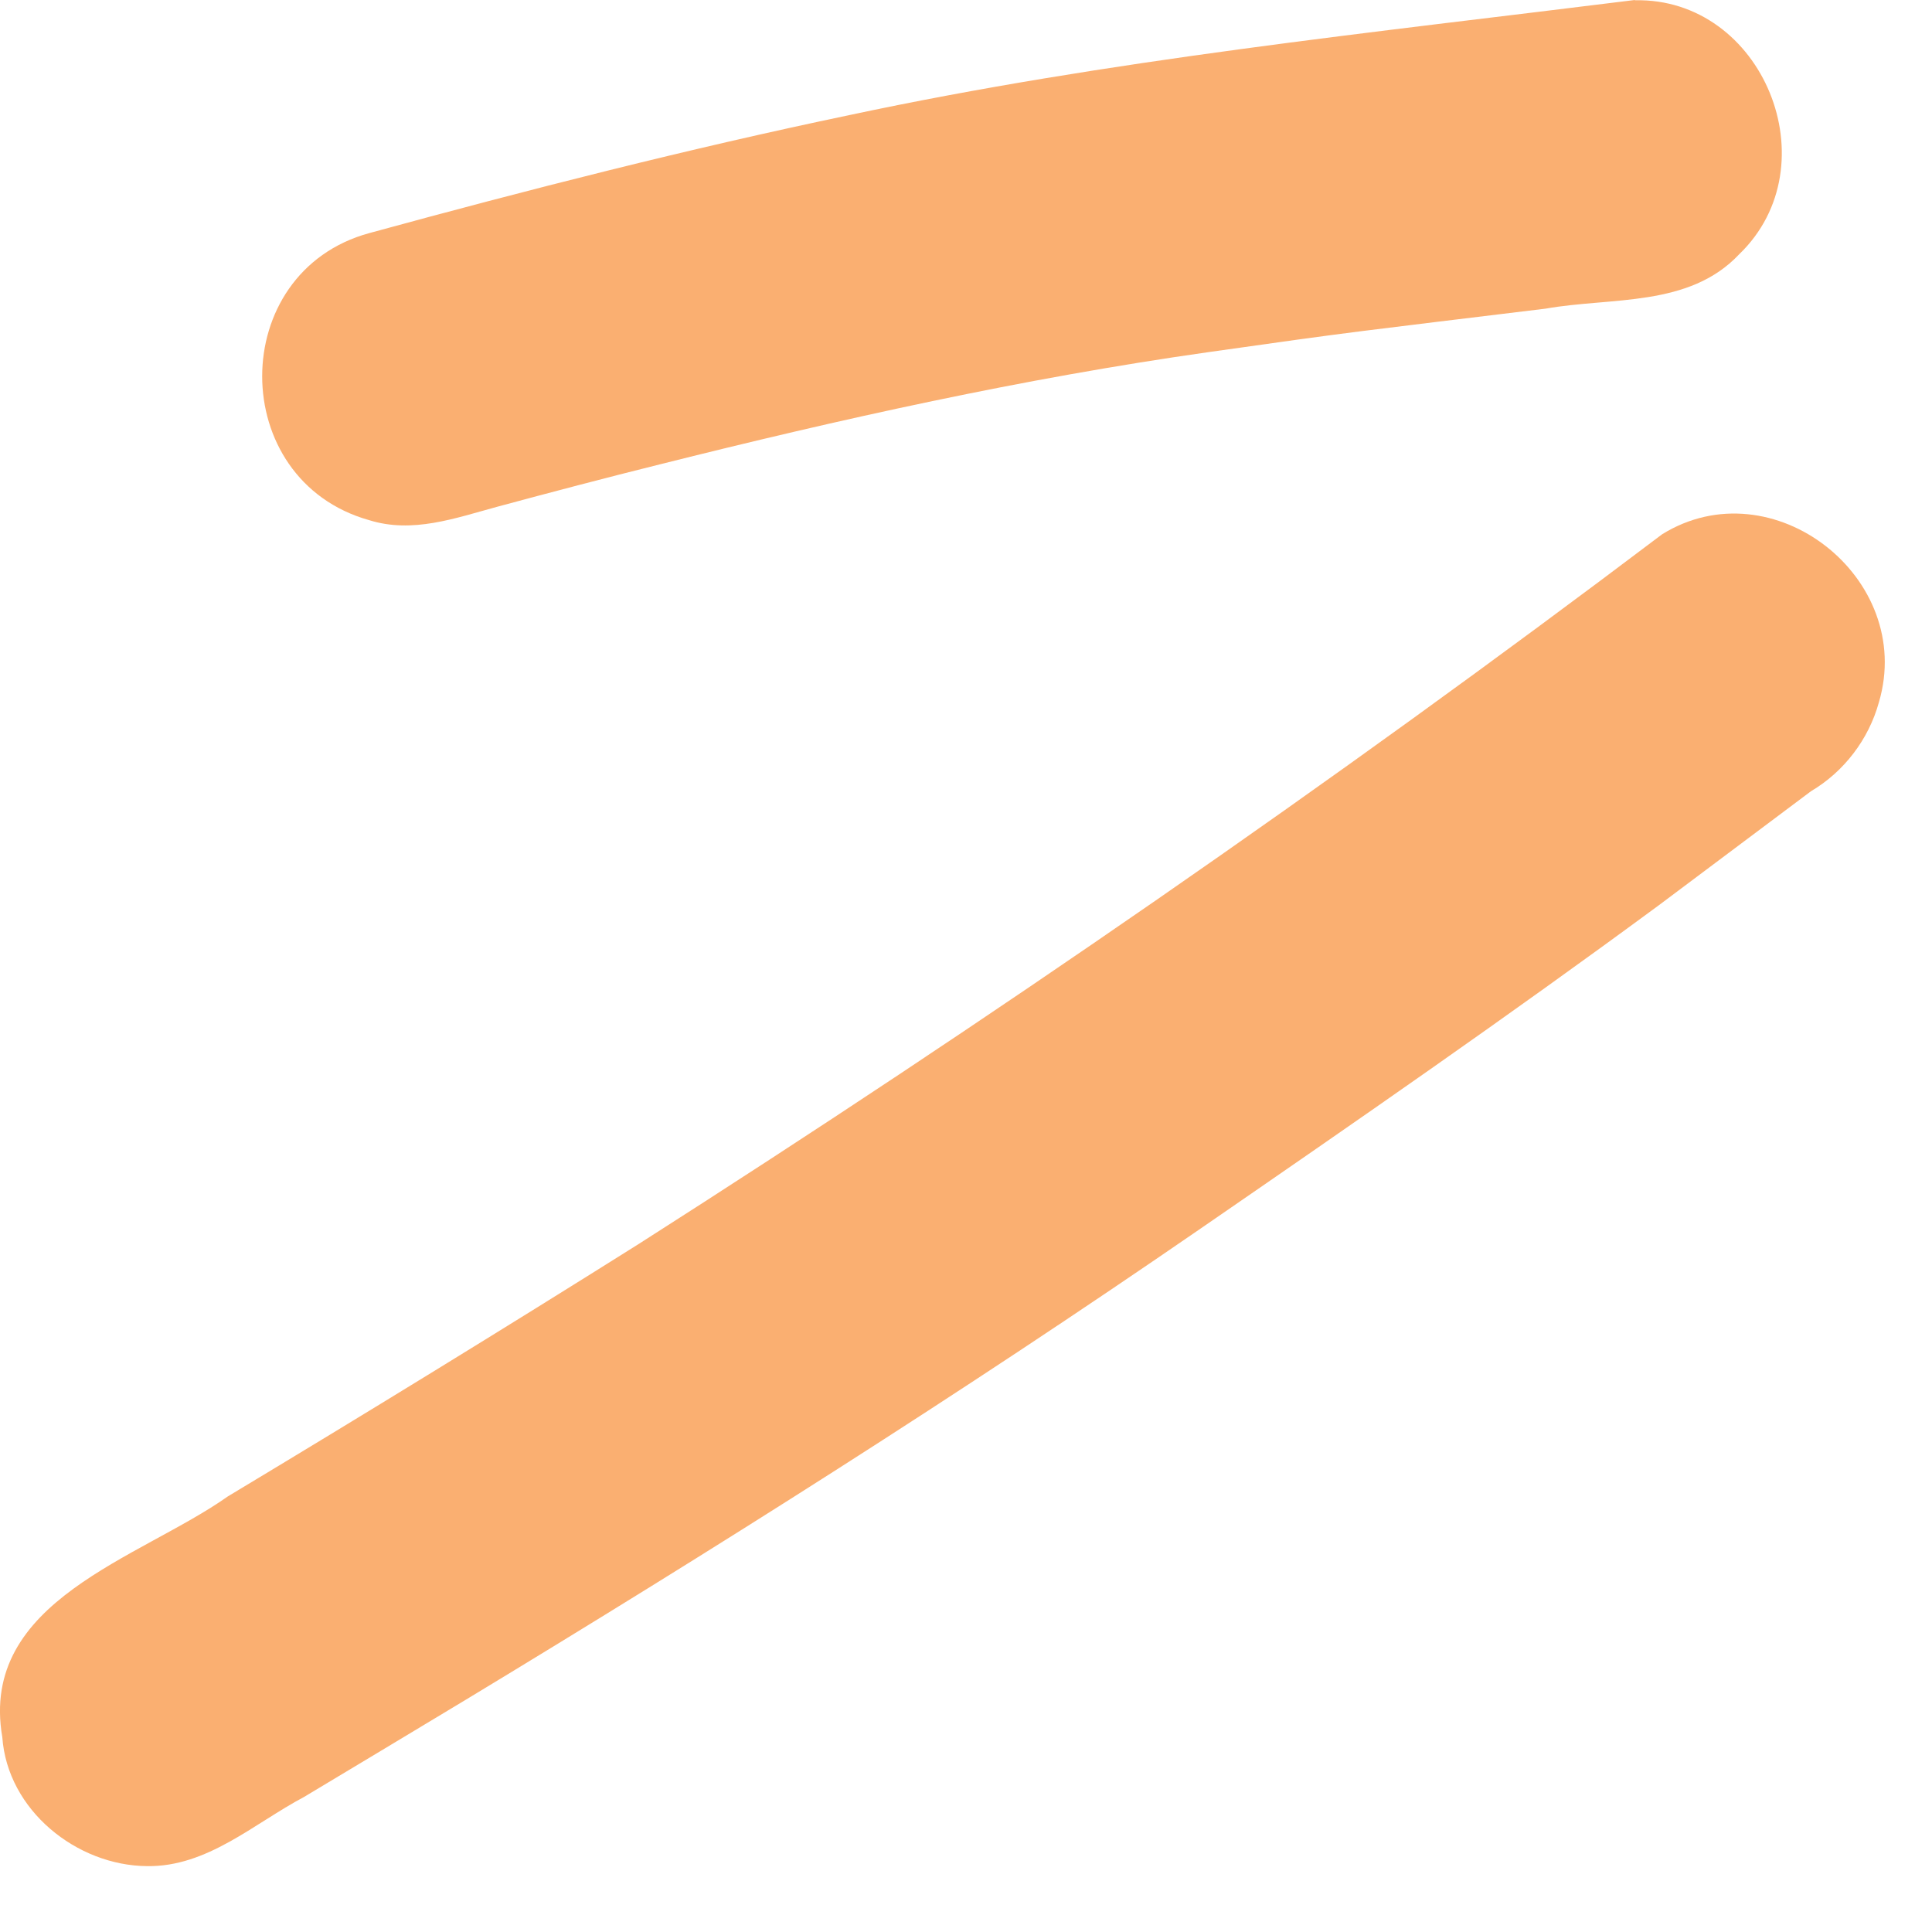
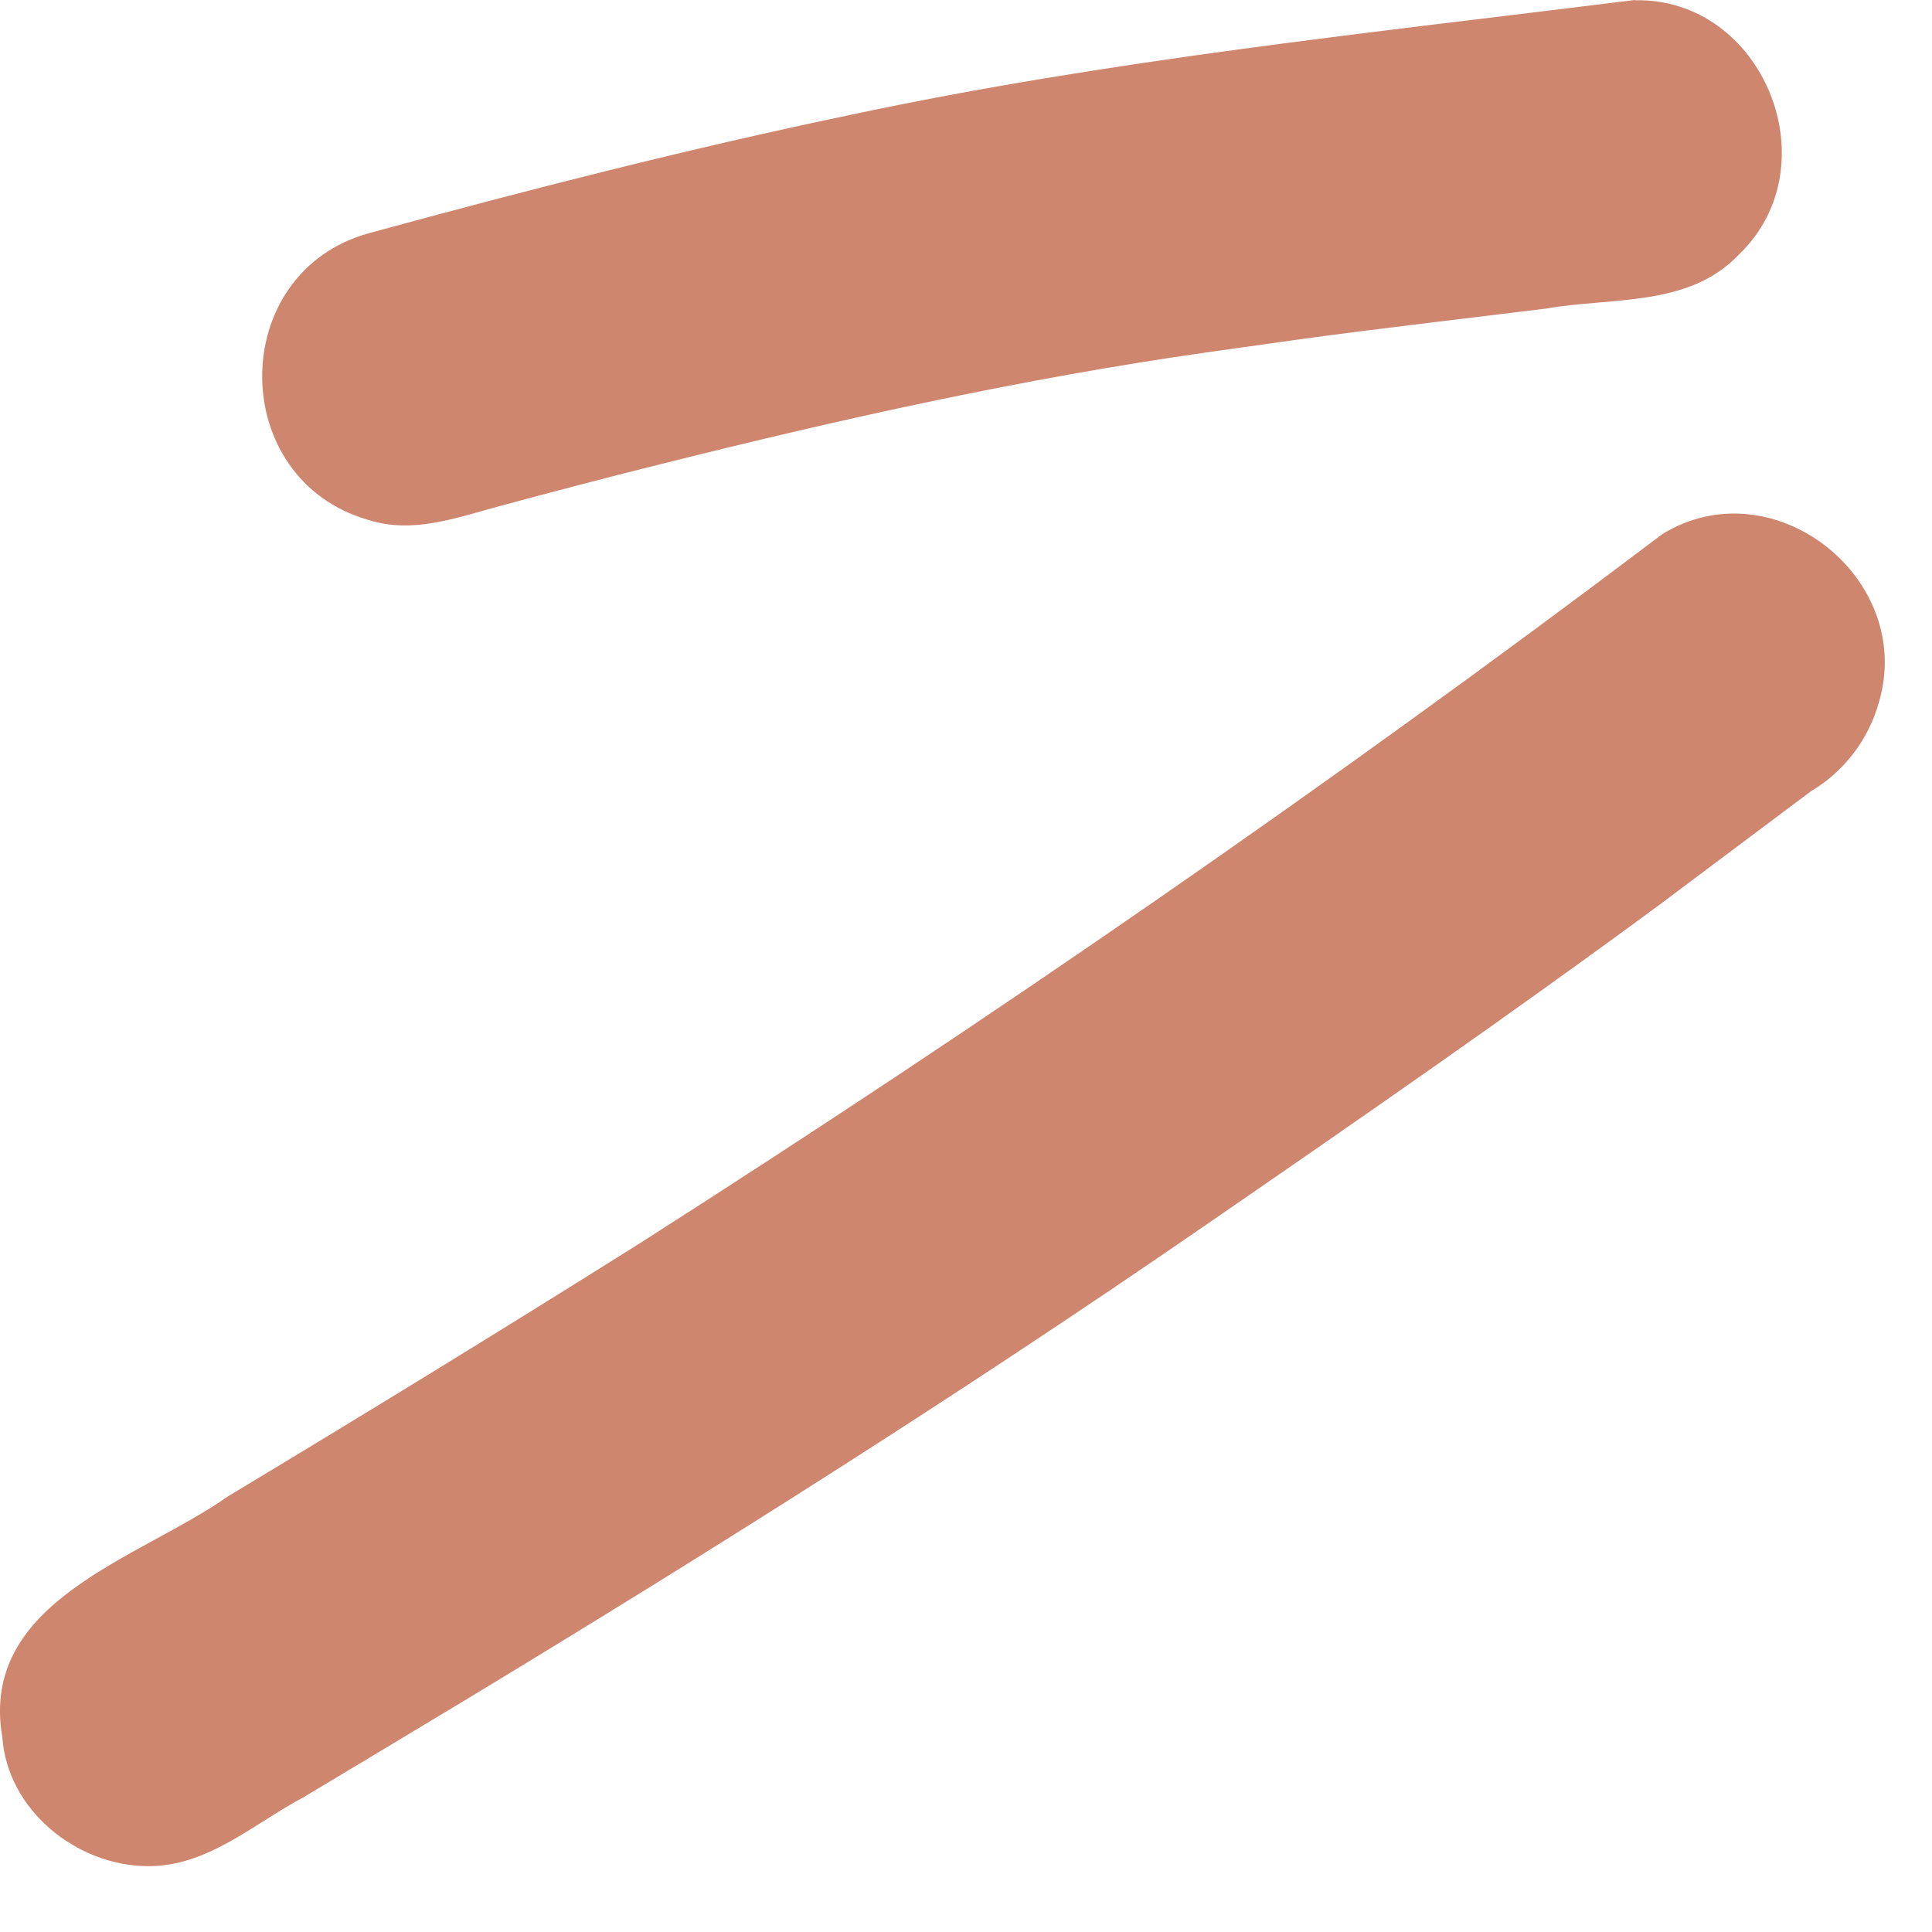
<svg xmlns="http://www.w3.org/2000/svg" width="21" height="21" viewBox="0 0 21 21" fill="none">
-   <path d="M17.77 0C14.919 0.356 12.05 0.65 9.237 1.25C7.482 1.617 5.742 2.061 4.013 2.534C2.462 2.958 2.462 5.219 4.013 5.654C4.483 5.801 4.946 5.633 5.398 5.51C5.987 5.351 6.579 5.195 7.17 5.048C9.138 4.554 11.123 4.113 13.132 3.828C14.764 3.596 14.75 3.605 16.799 3.355C17.516 3.228 18.359 3.343 18.904 2.764C19.91 1.796 19.163 -0.029 17.77 0.003V0Z" fill="#FAAF71" />
-   <path d="M18.067 5.807C14.464 8.53 10.744 11.096 6.937 13.525C5.459 14.454 3.972 15.366 2.477 16.265C1.521 16.941 -0.231 17.397 0.025 18.882C0.081 19.676 0.833 20.279 1.6 20.284C2.253 20.293 2.757 19.823 3.305 19.532C3.891 19.182 4.474 18.829 5.057 18.479C7.765 16.841 10.441 15.151 13.05 13.354C14.723 12.202 16.394 11.046 18.029 9.841L19.685 8.6C20.044 8.388 20.312 8.036 20.423 7.633C20.822 6.28 19.265 5.066 18.067 5.807Z" fill="#FAAF71" />
+   <path d="M17.77 0C14.919 0.356 12.05 0.65 9.237 1.25C7.482 1.617 5.742 2.061 4.013 2.534C2.462 2.958 2.462 5.219 4.013 5.654C4.483 5.801 4.946 5.633 5.398 5.51C5.987 5.351 6.579 5.195 7.17 5.048C9.138 4.554 11.123 4.113 13.132 3.828C14.764 3.596 14.75 3.605 16.799 3.355C17.516 3.228 18.359 3.343 18.904 2.764C19.91 1.796 19.163 -0.029 17.77 0.003V0Z" fill="#cf866e" />
+   <path d="M18.067 5.807C14.464 8.53 10.744 11.096 6.937 13.525C5.459 14.454 3.972 15.366 2.477 16.265C1.521 16.941 -0.231 17.397 0.025 18.882C0.081 19.676 0.833 20.279 1.6 20.284C2.253 20.293 2.757 19.823 3.305 19.532C3.891 19.182 4.474 18.829 5.057 18.479C7.765 16.841 10.441 15.151 13.05 13.354C14.723 12.202 16.394 11.046 18.029 9.841L19.685 8.6C20.044 8.388 20.312 8.036 20.423 7.633C20.822 6.28 19.265 5.066 18.067 5.807Z" fill="#cf866e" />
</svg>
